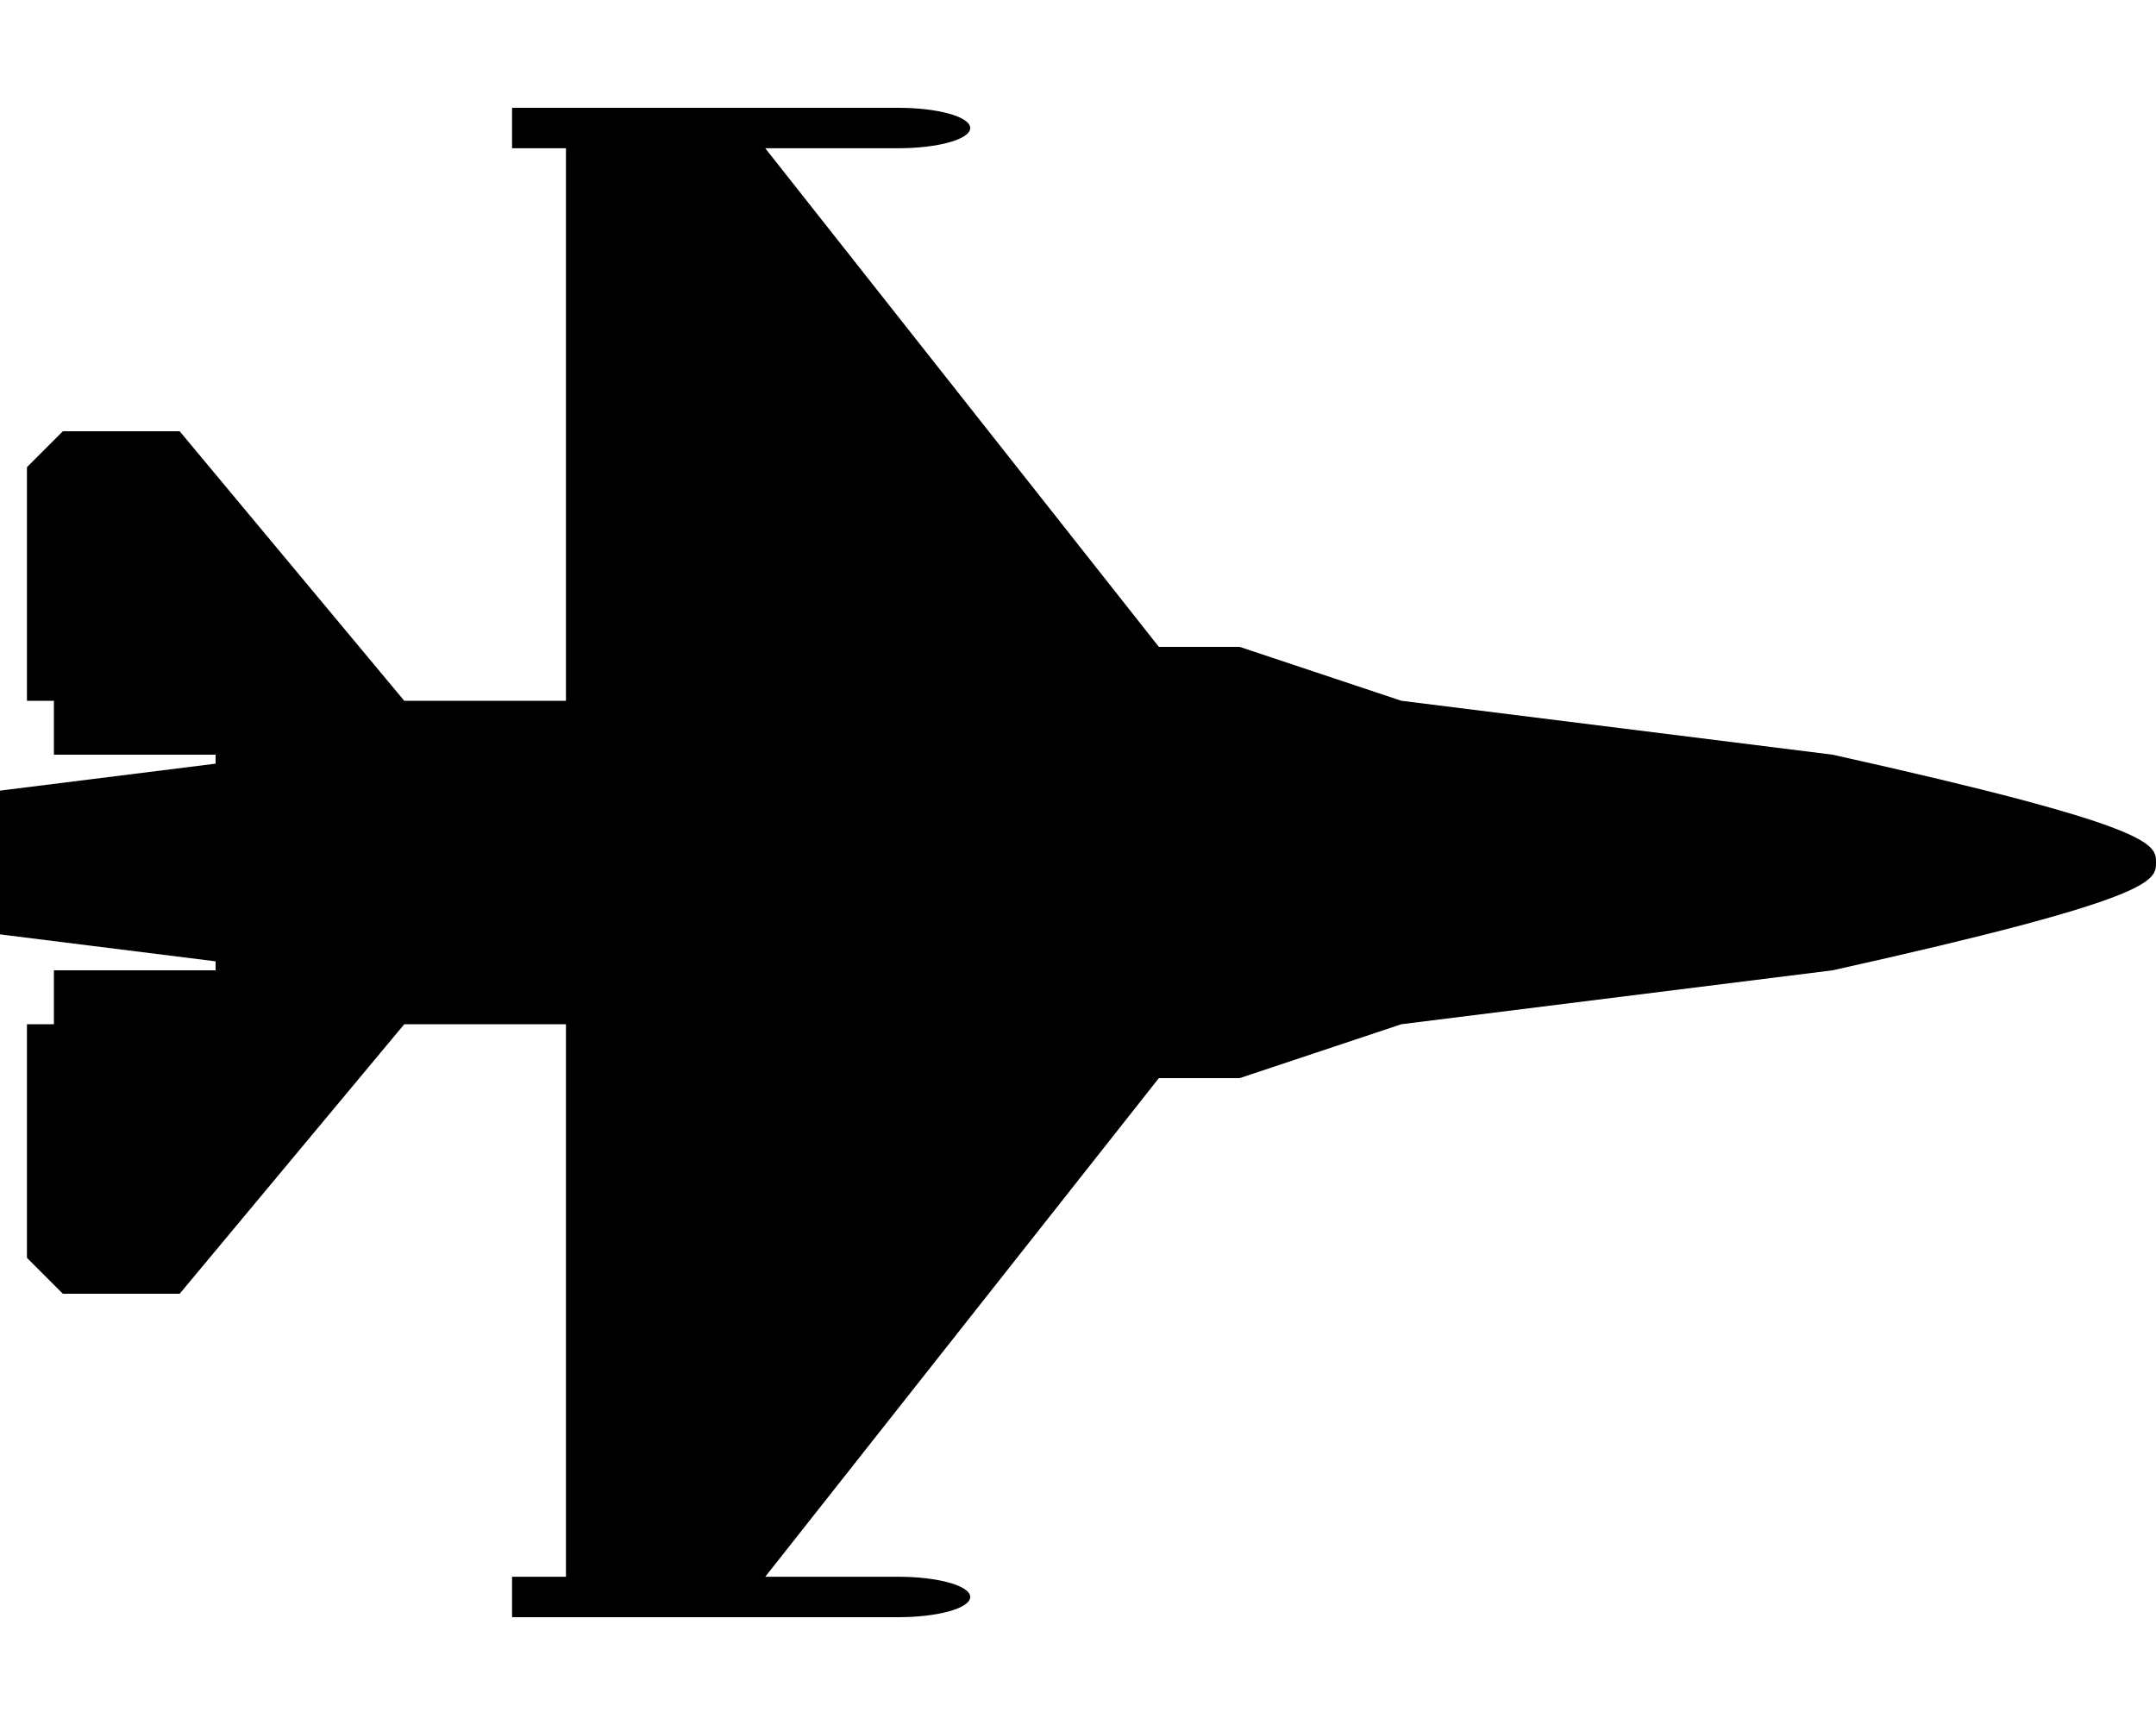
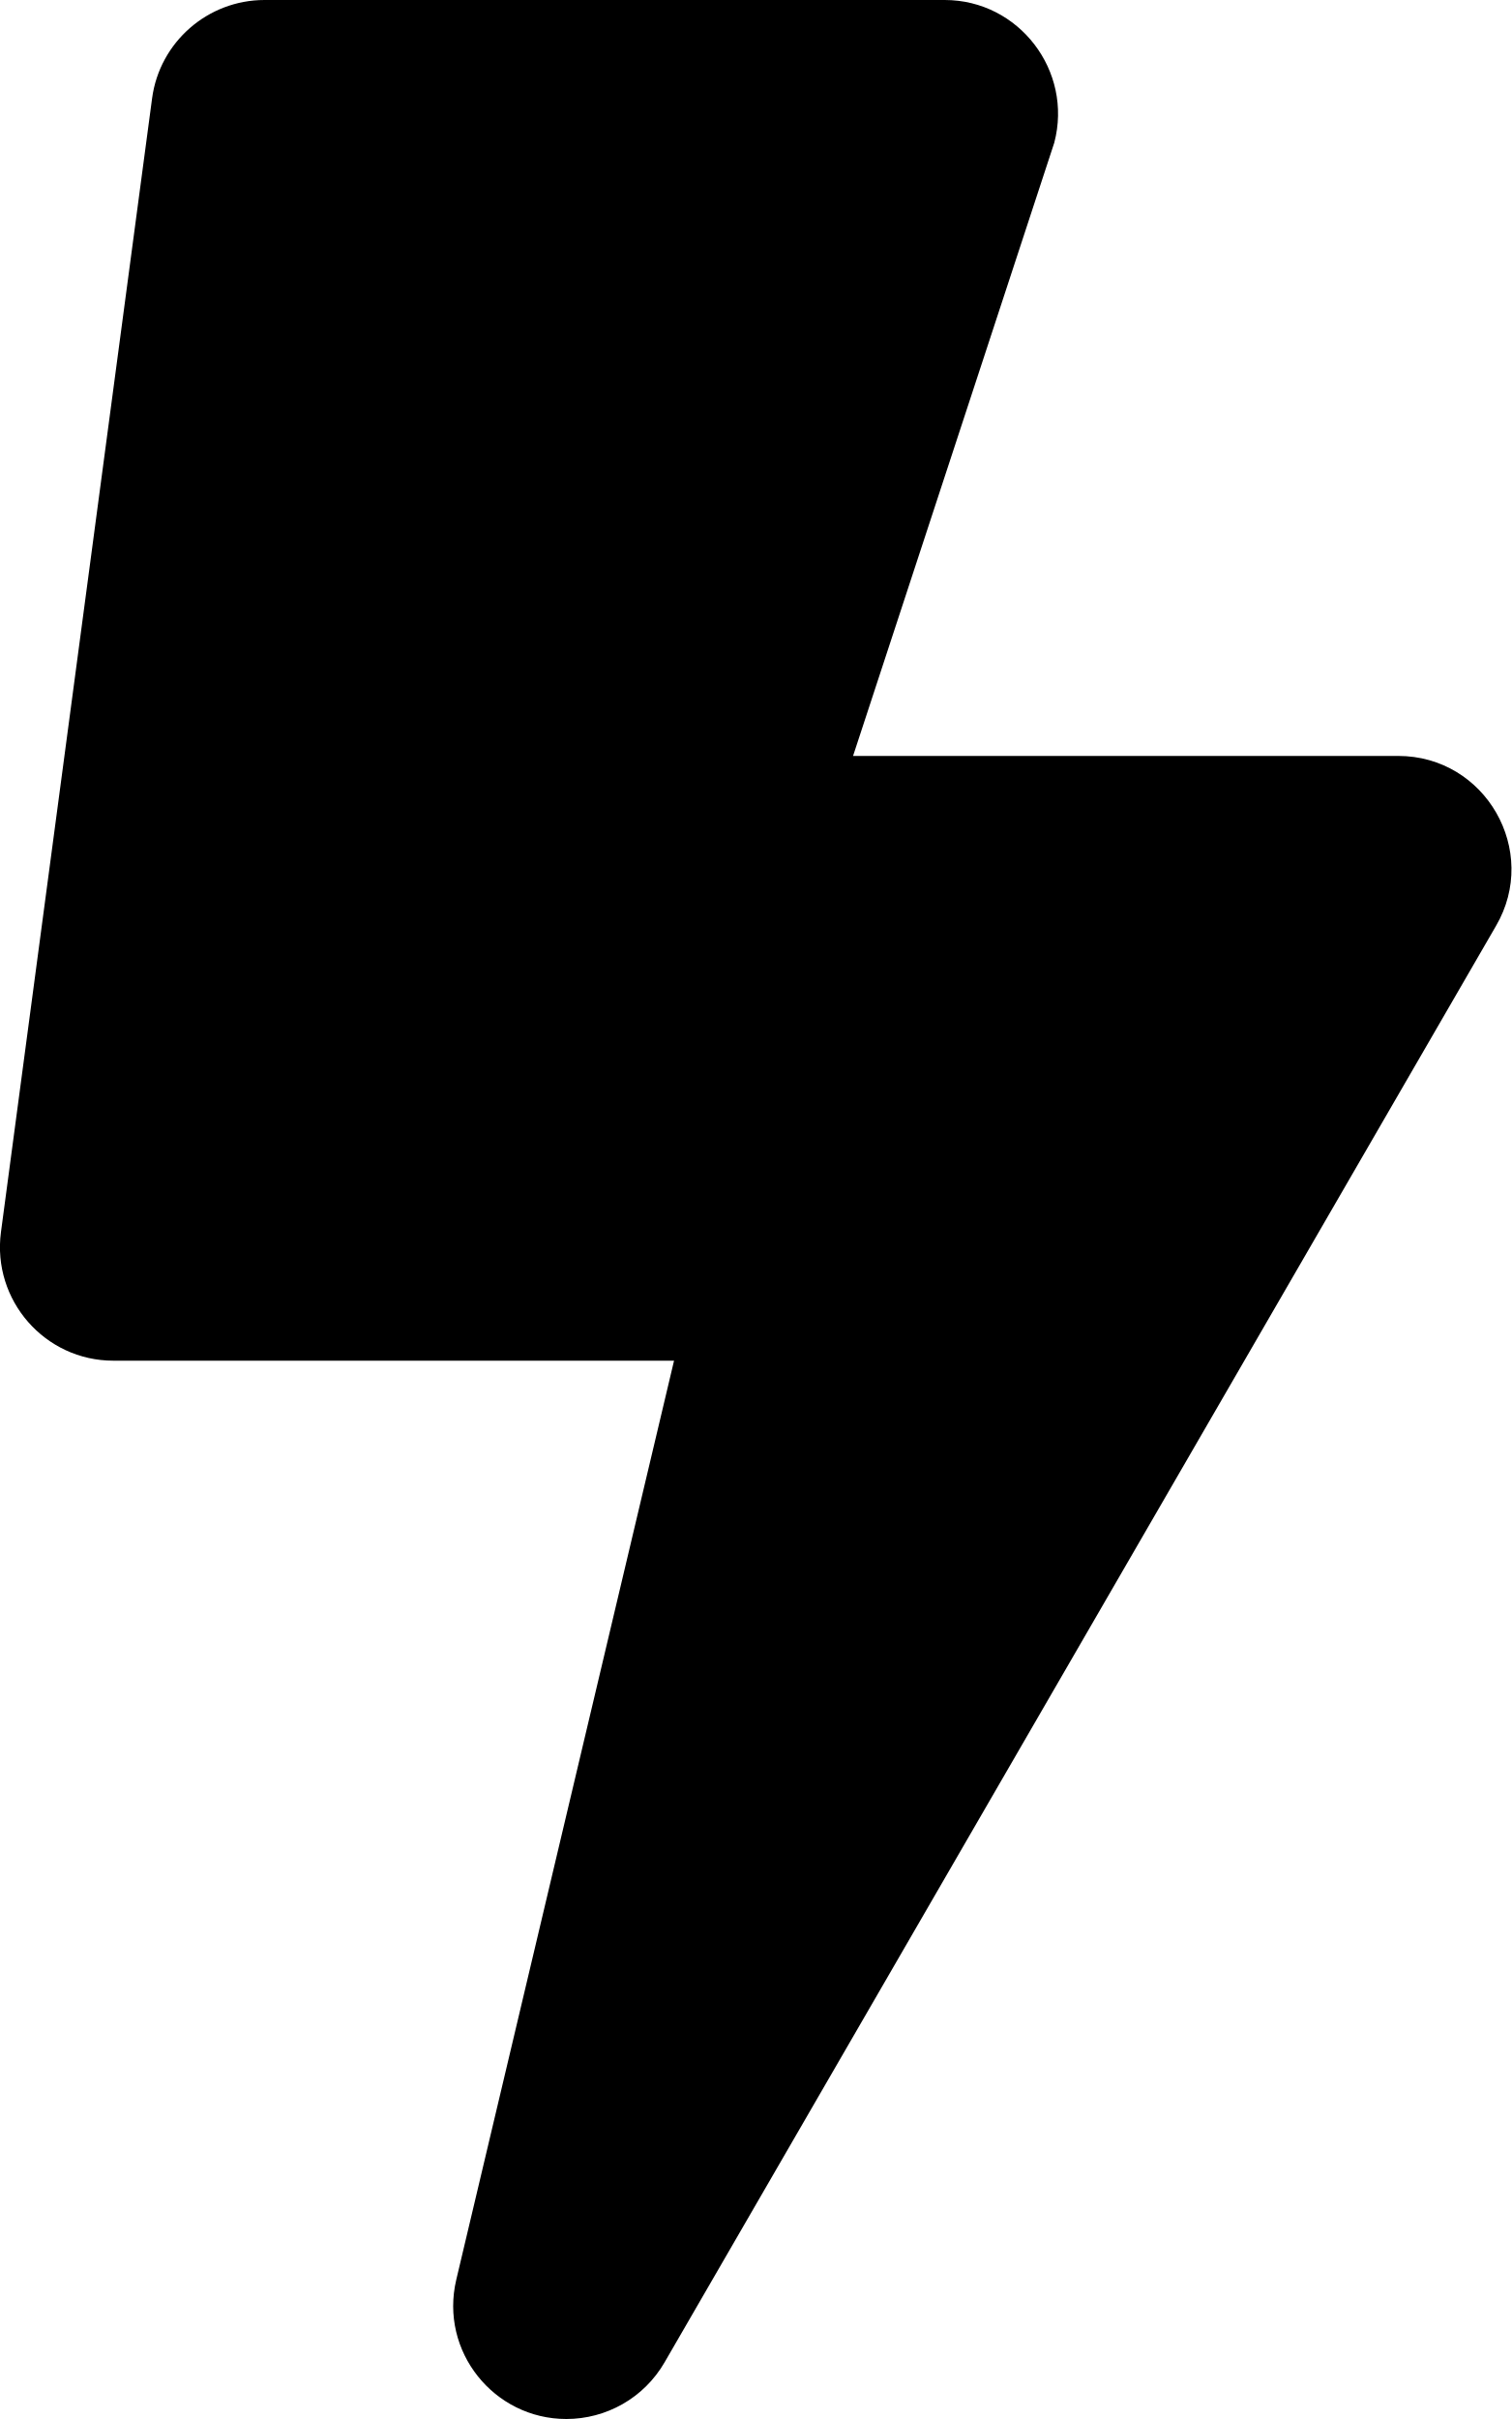
- <svg xmlns="http://www.w3.org/2000/svg" aria-hidden="true" focusable="false" data-prefix="fas" data-icon="fighter-jet" class="svg-inline--fa fa-fighter-jet fa-w-20" role="img" viewBox="0 0 640 512">
-   <path fill="currentColor" d="M544 224l-128-16-48-16h-24L227.158 44h39.509C278.333 44 288 41.375 288 38s-9.667-6-21.333-6H152v12h16v164h-48l-66.667-80H18.667L8 138.667V208h8v16h48v2.666l-64 8v42.667l64 8V288H16v16H8v69.333L18.667 384h34.667L120 304h48v164h-16v12h114.667c11.667 0 21.333-2.625 21.333-6s-9.667-6-21.333-6h-39.509L344 320h24l48-16 128-16c96-21.333 96-26.583 96-32 0-5.417 0-10.667-96-32z" />
+ <svg xmlns="http://www.w3.org/2000/svg" aria-hidden="true" focusable="false" data-prefix="fas" data-icon="bolt" class="svg-inline--fa fa-bolt fa-w-10" role="img" viewBox="0 0 320 512">
+   <path fill="currentColor" d="M296 160H180.6l42.6-129.8C227.2 15 215.7 0 200 0H56C44 0 33.8 8.9 32.2 20.8l-32 240C-1.7 275.2 9.5 288 24 288h118.7L96.6 482.5c-3.6 15.2 8 29.5 23.3 29.5 8.4 0 16.4-4.4 20.8-12l176-304c9.3-15.9-2.2-36-20.7-36z" />
</svg>
